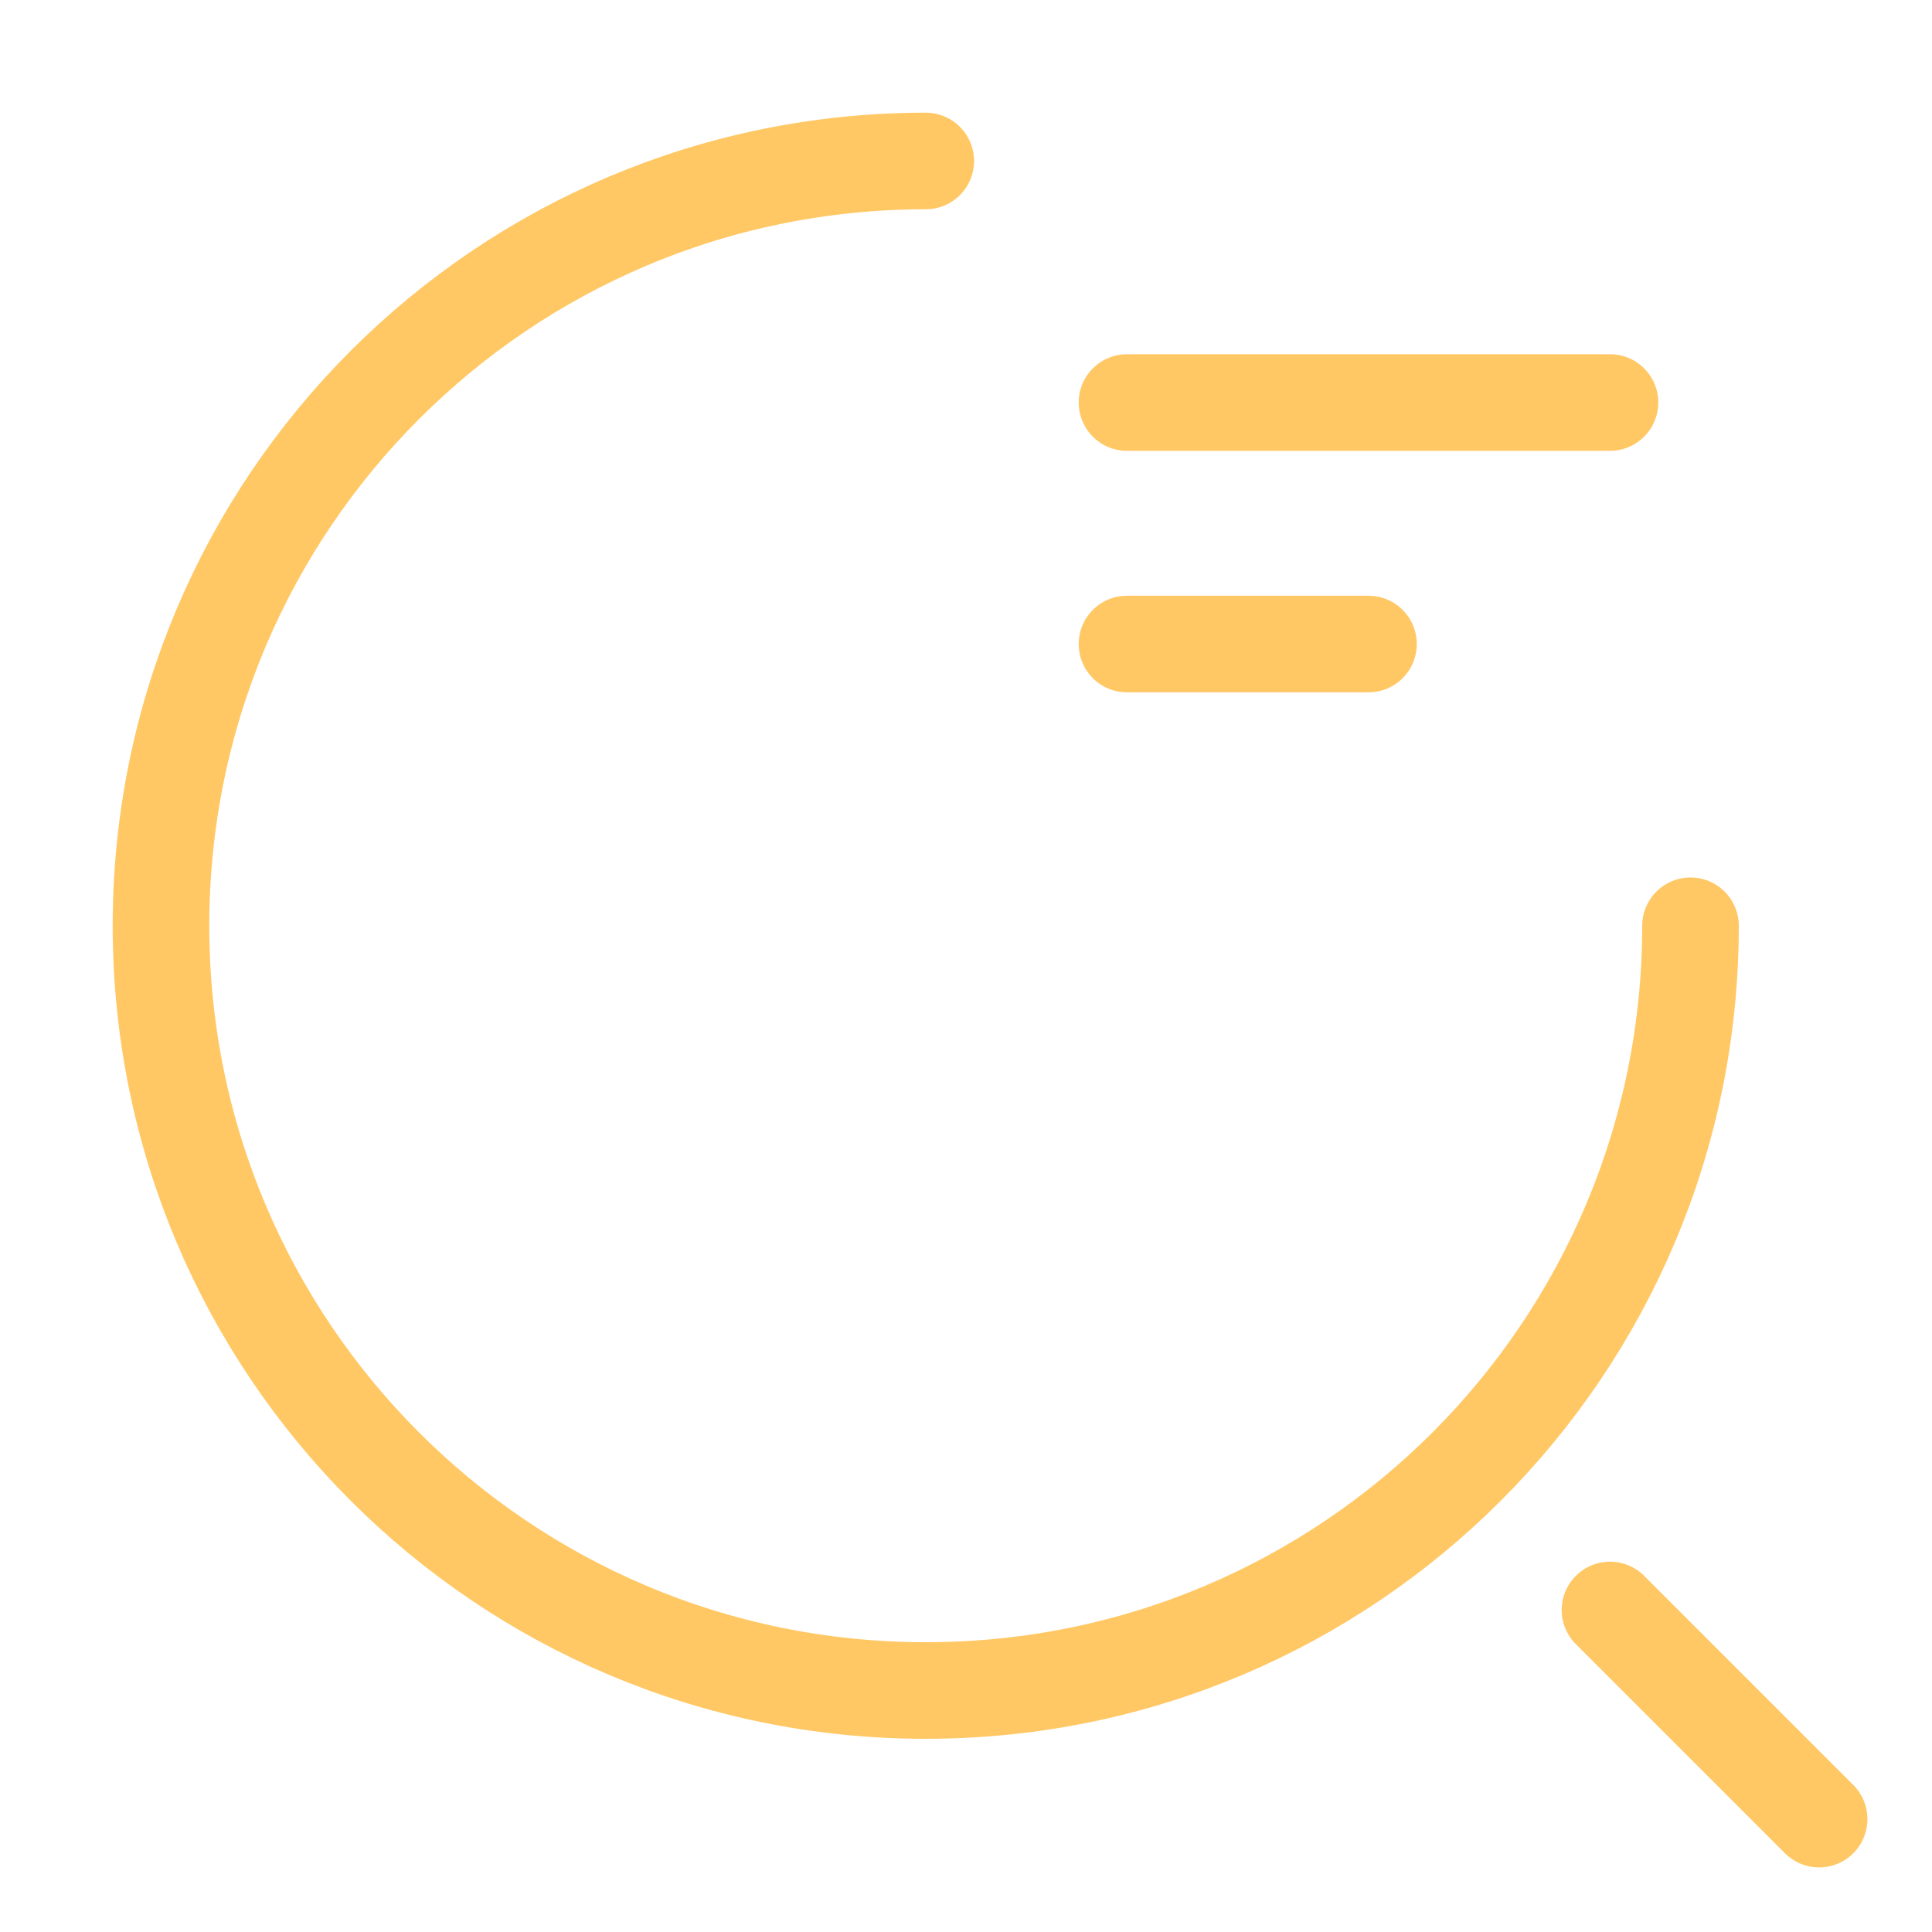
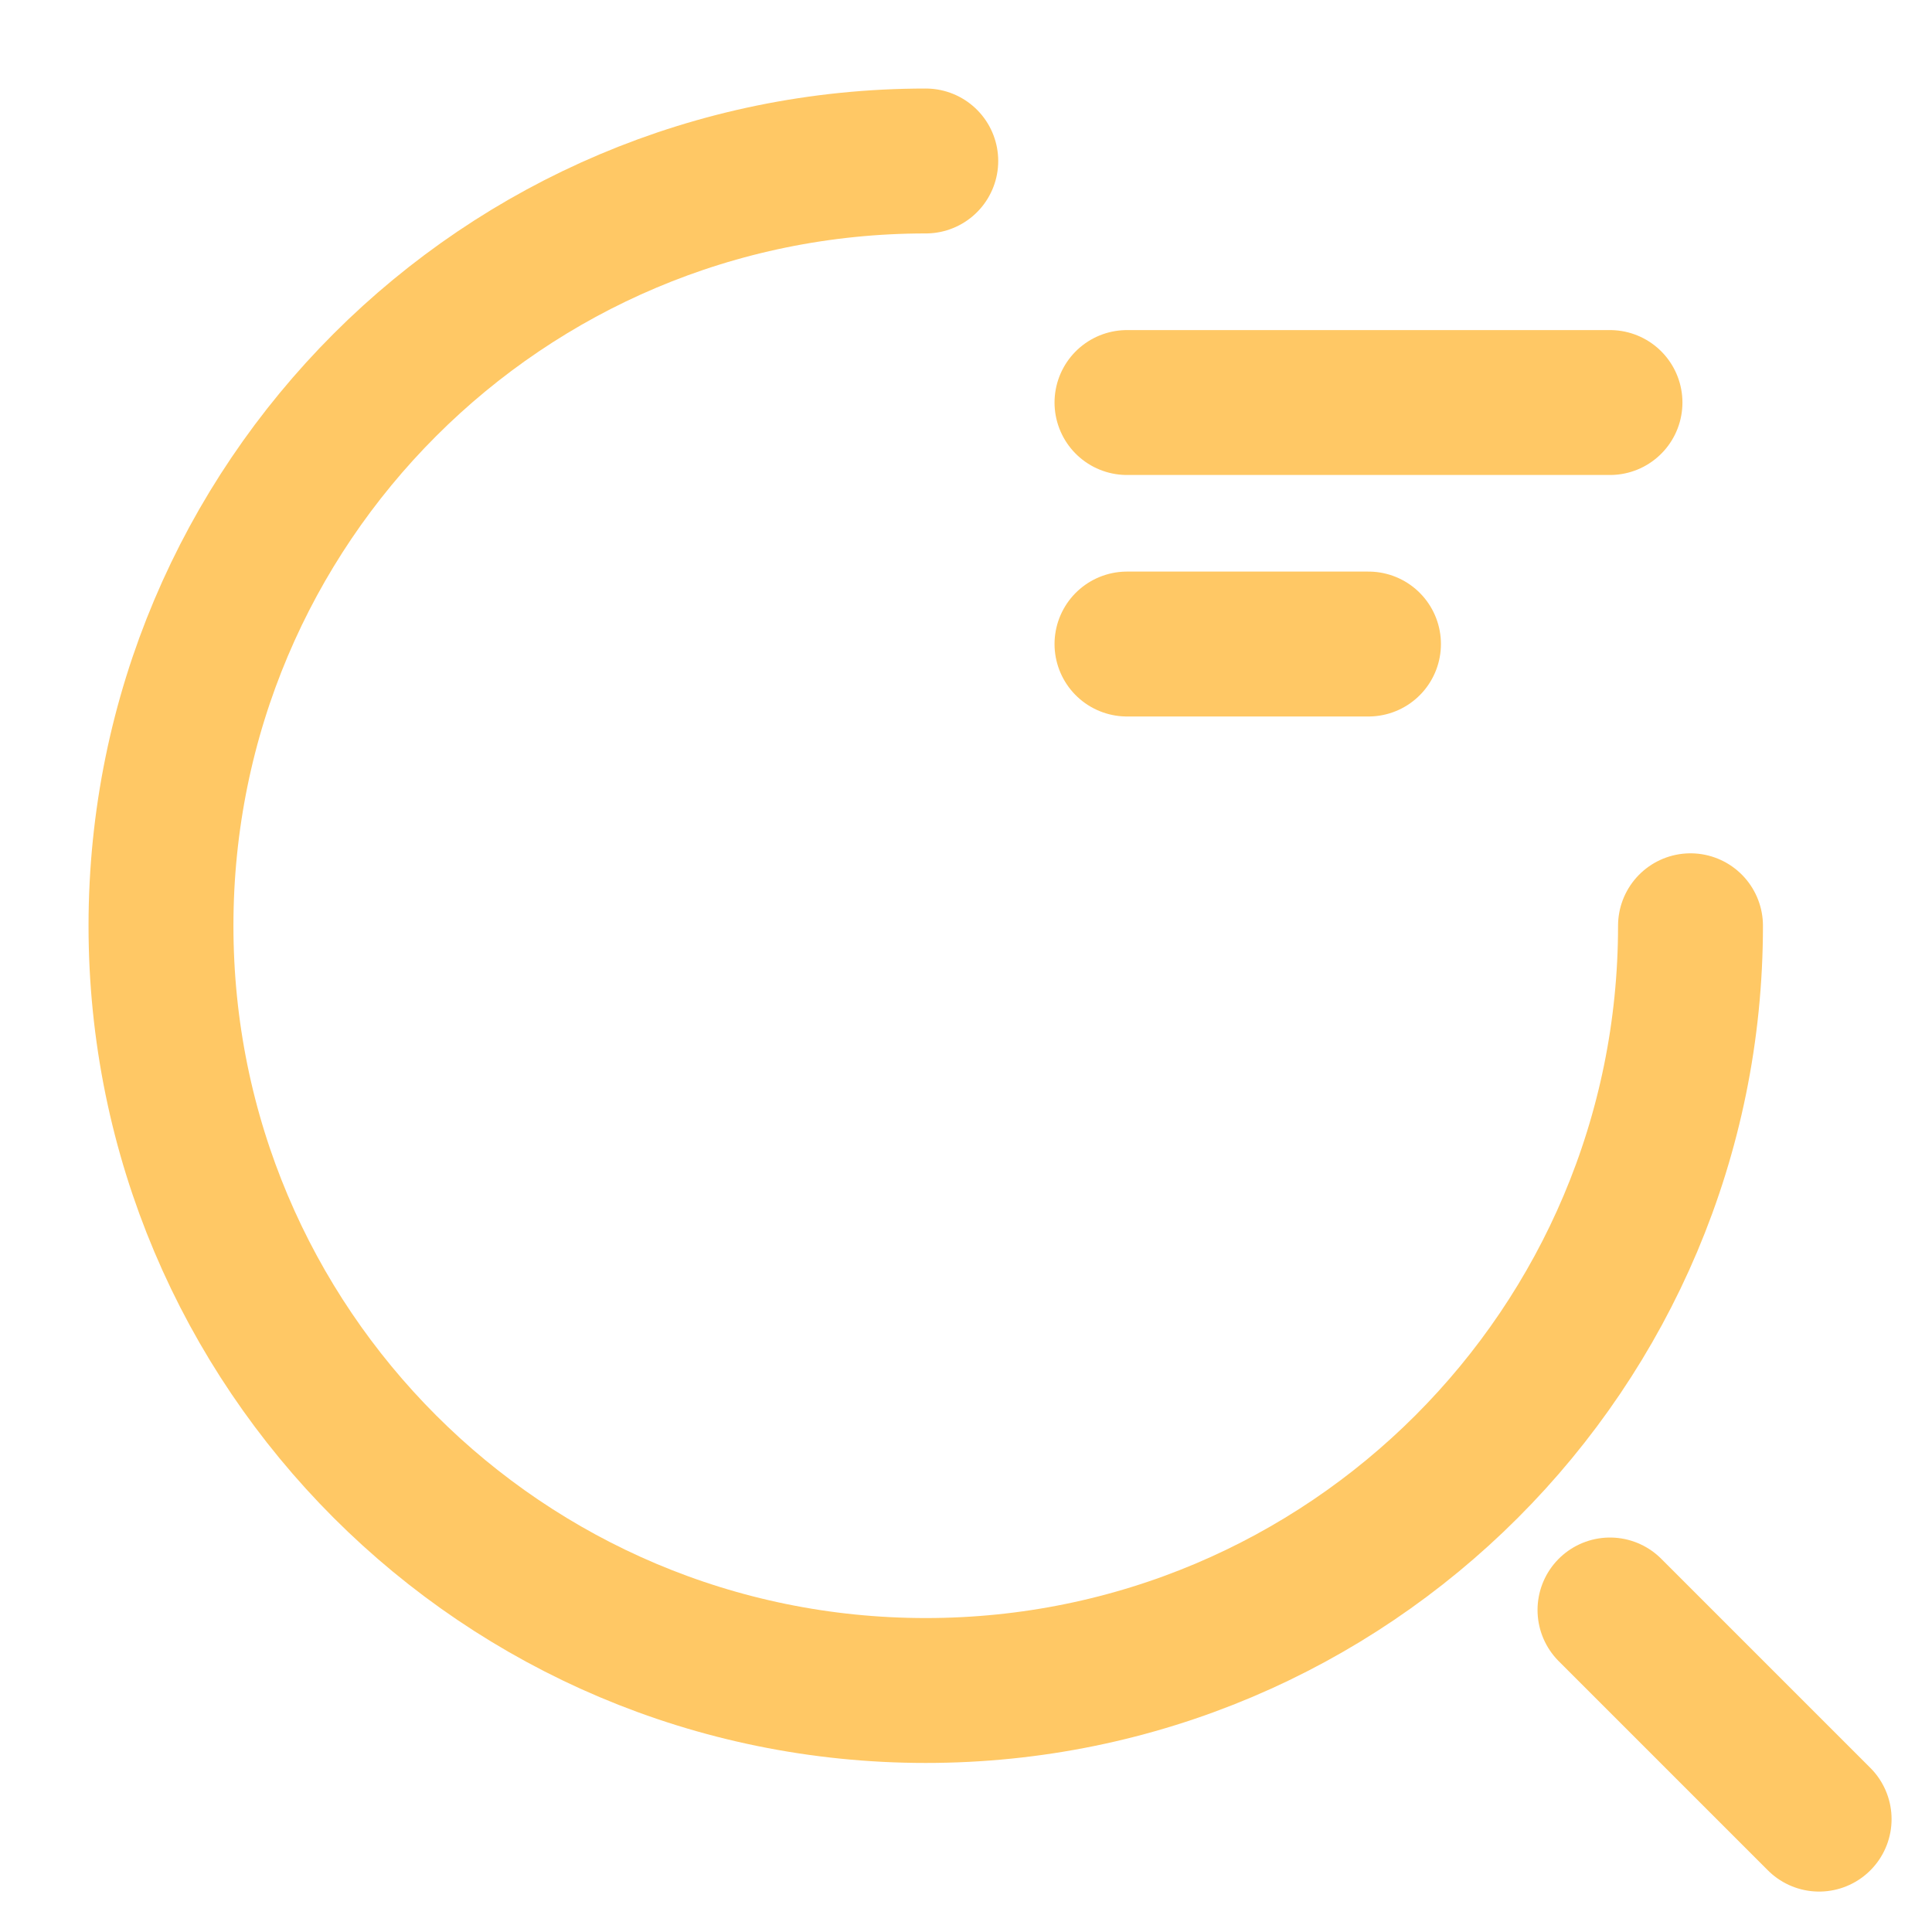
<svg xmlns="http://www.w3.org/2000/svg" width="40" height="40" viewBox="0 0 40 40" fill="none">
  <g id="vuesax/linear/search-status">
    <g id="vuesax/linear/search-status_2">
      <g id="search-status">
-         <path id="Vector" d="M23.333 8.334H33.333" stroke="#FFC865" stroke-width="2" stroke-linecap="round" stroke-linejoin="round" />
-         <path id="Vector_2" d="M23.333 13.334H28.333" stroke="#FFC865" stroke-width="2" stroke-linecap="round" stroke-linejoin="round" />
-         <path id="Vector_3" d="M35 19.167C35 27.917 27.917 35 19.167 35C10.417 35 3.333 27.917 3.333 19.167C3.333 10.417 10.417 3.333 19.167 3.333" stroke="#FFC865" stroke-width="2" stroke-linecap="round" stroke-linejoin="round" />
-         <path id="Vector_4" d="M37.663 37.663L33.333 33.333" stroke="#FFC865" stroke-width="2" stroke-linecap="round" stroke-linejoin="round" />
+         <path id="Vector" d="M23.333 8.334H33.333" stroke="#FFC865" stroke-width="3" stroke-linecap="round" stroke-linejoin="round" />
+         <path id="Vector_2" d="M23.333 13.334H28.333" stroke="#FFC865" stroke-width="3" stroke-linecap="round" stroke-linejoin="round" />
+         <path id="Vector_3" d="M35 19.167C35 27.917 27.917 35 19.167 35C10.417 35 3.333 27.917 3.333 19.167C3.333 10.417 10.417 3.333 19.167 3.333" stroke="#FFC865" stroke-width="3" stroke-linecap="round" stroke-linejoin="round" />
+         <path id="Vector_4" d="M37.663 37.663L33.333 33.333" stroke="#FFC865" stroke-width="3" stroke-linecap="round" stroke-linejoin="round" />
      </g>
    </g>
  </g>
</svg>
